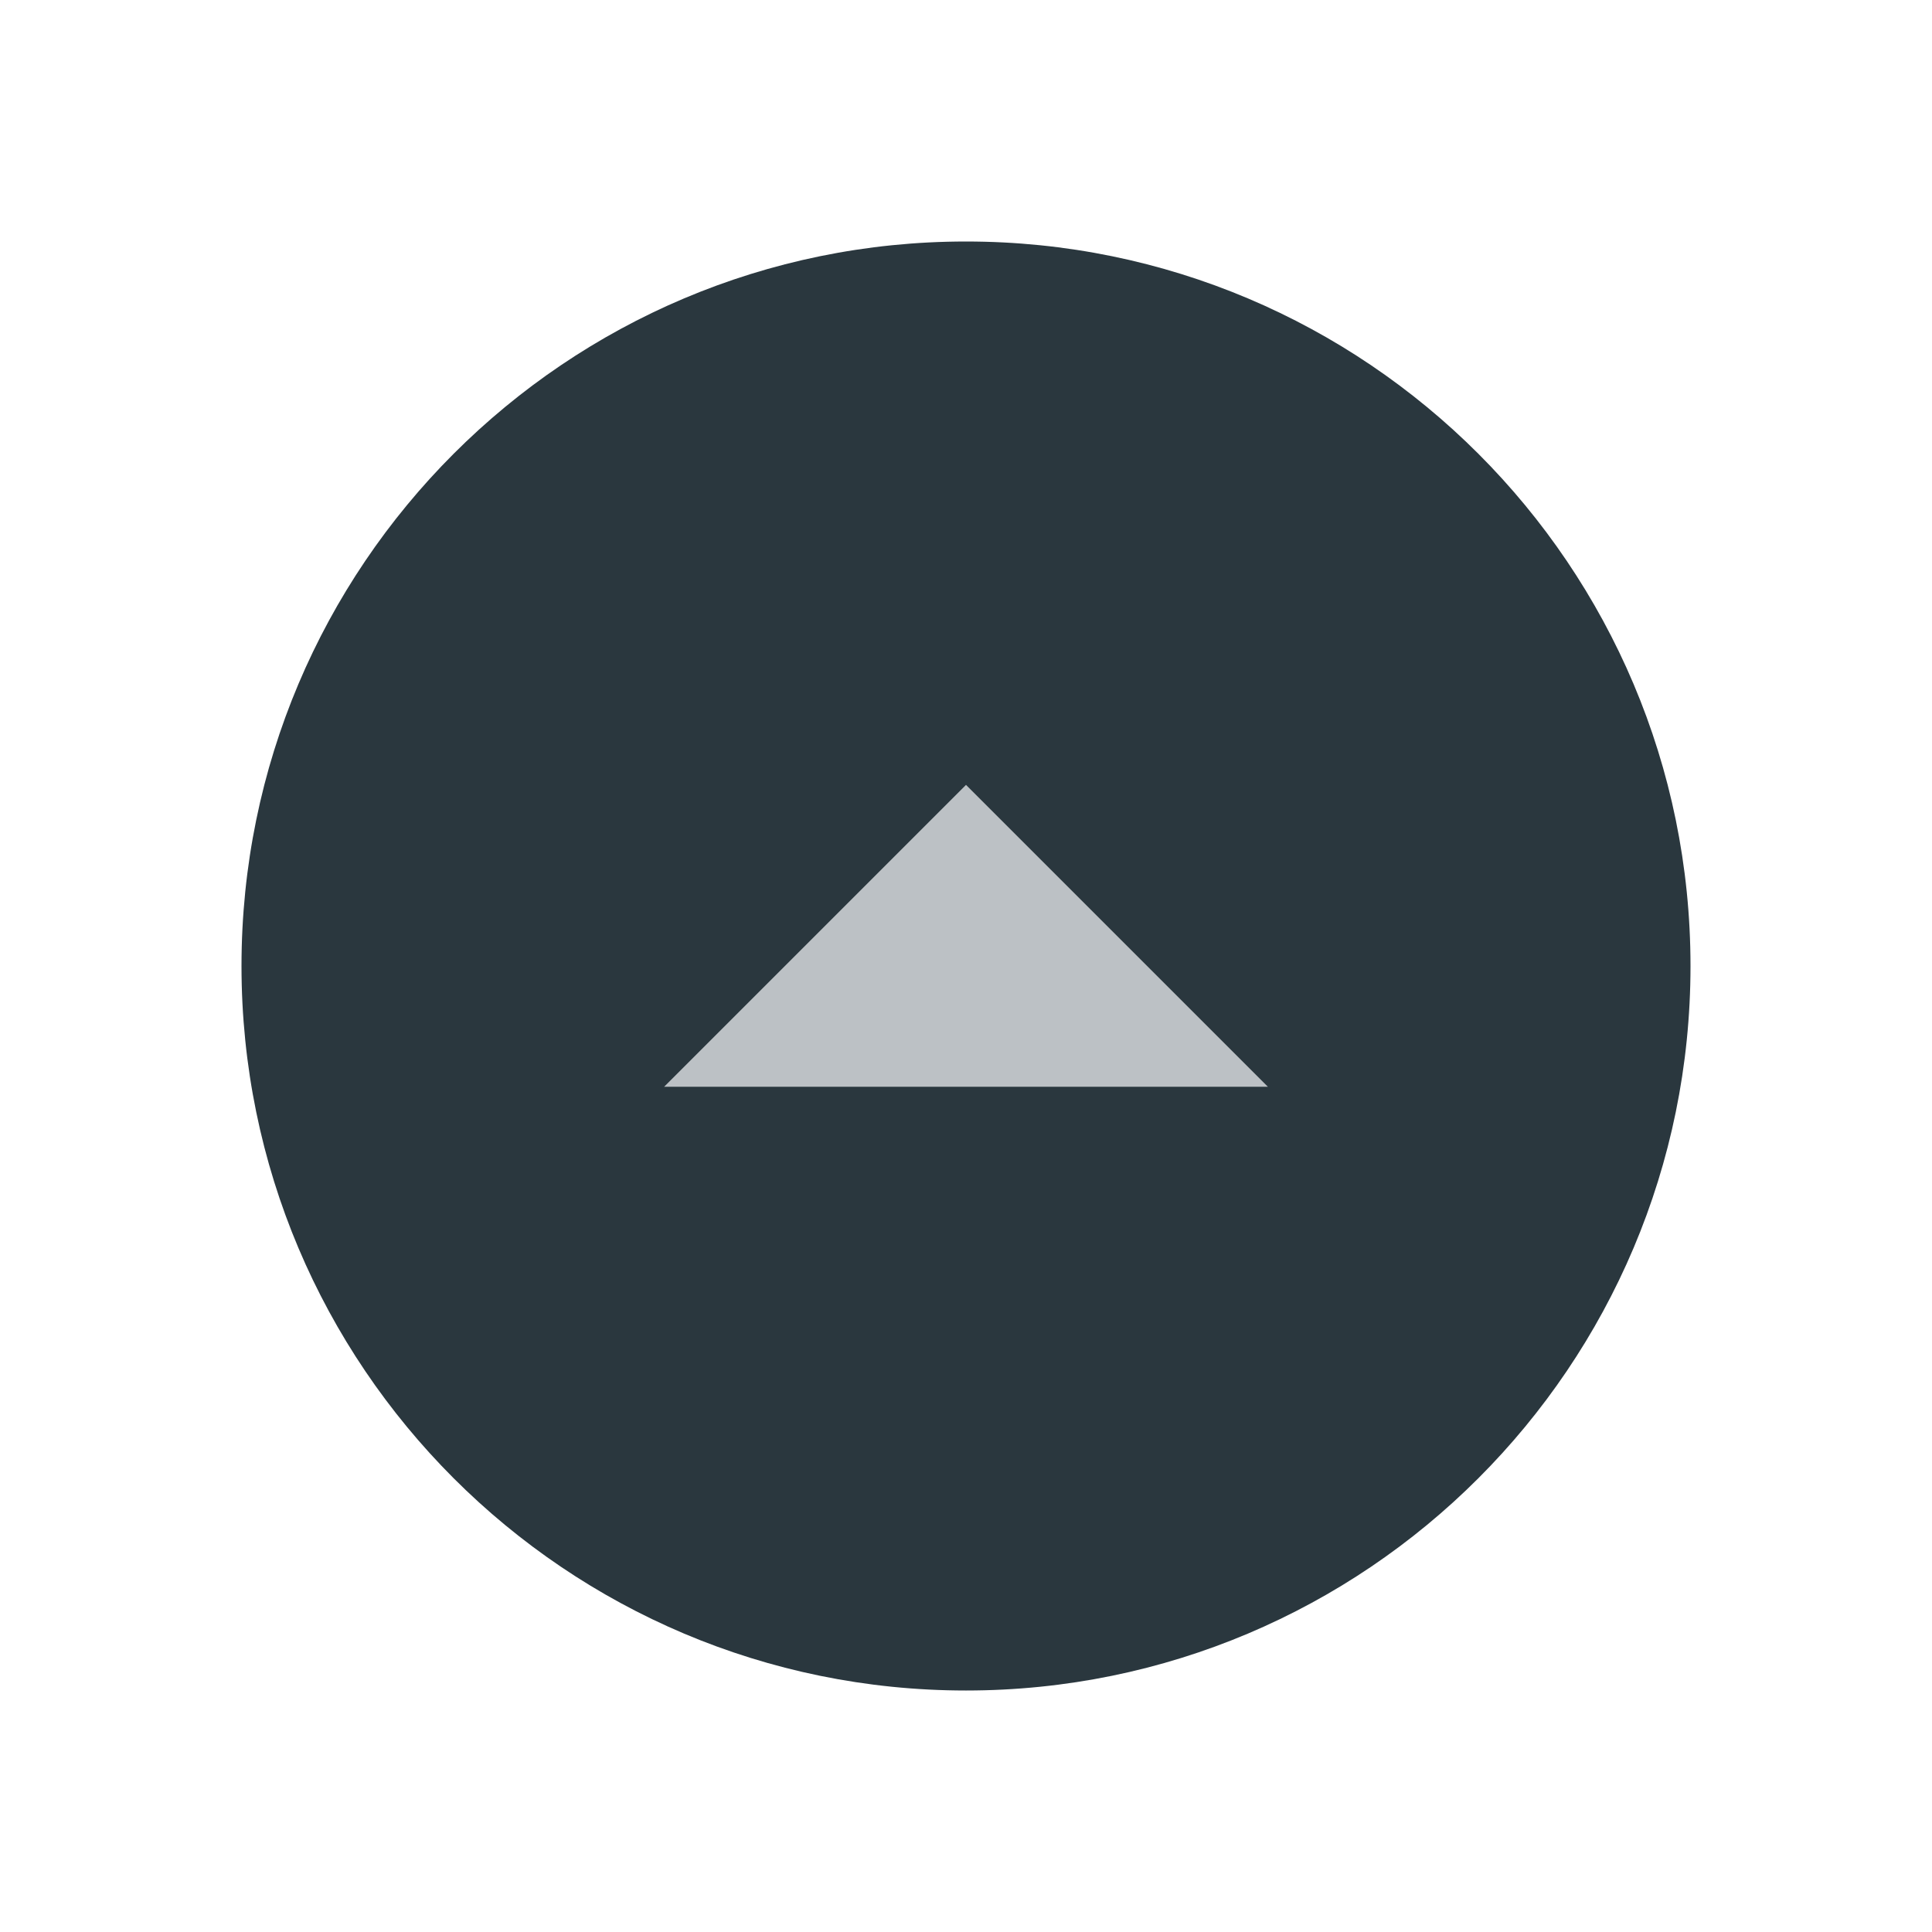
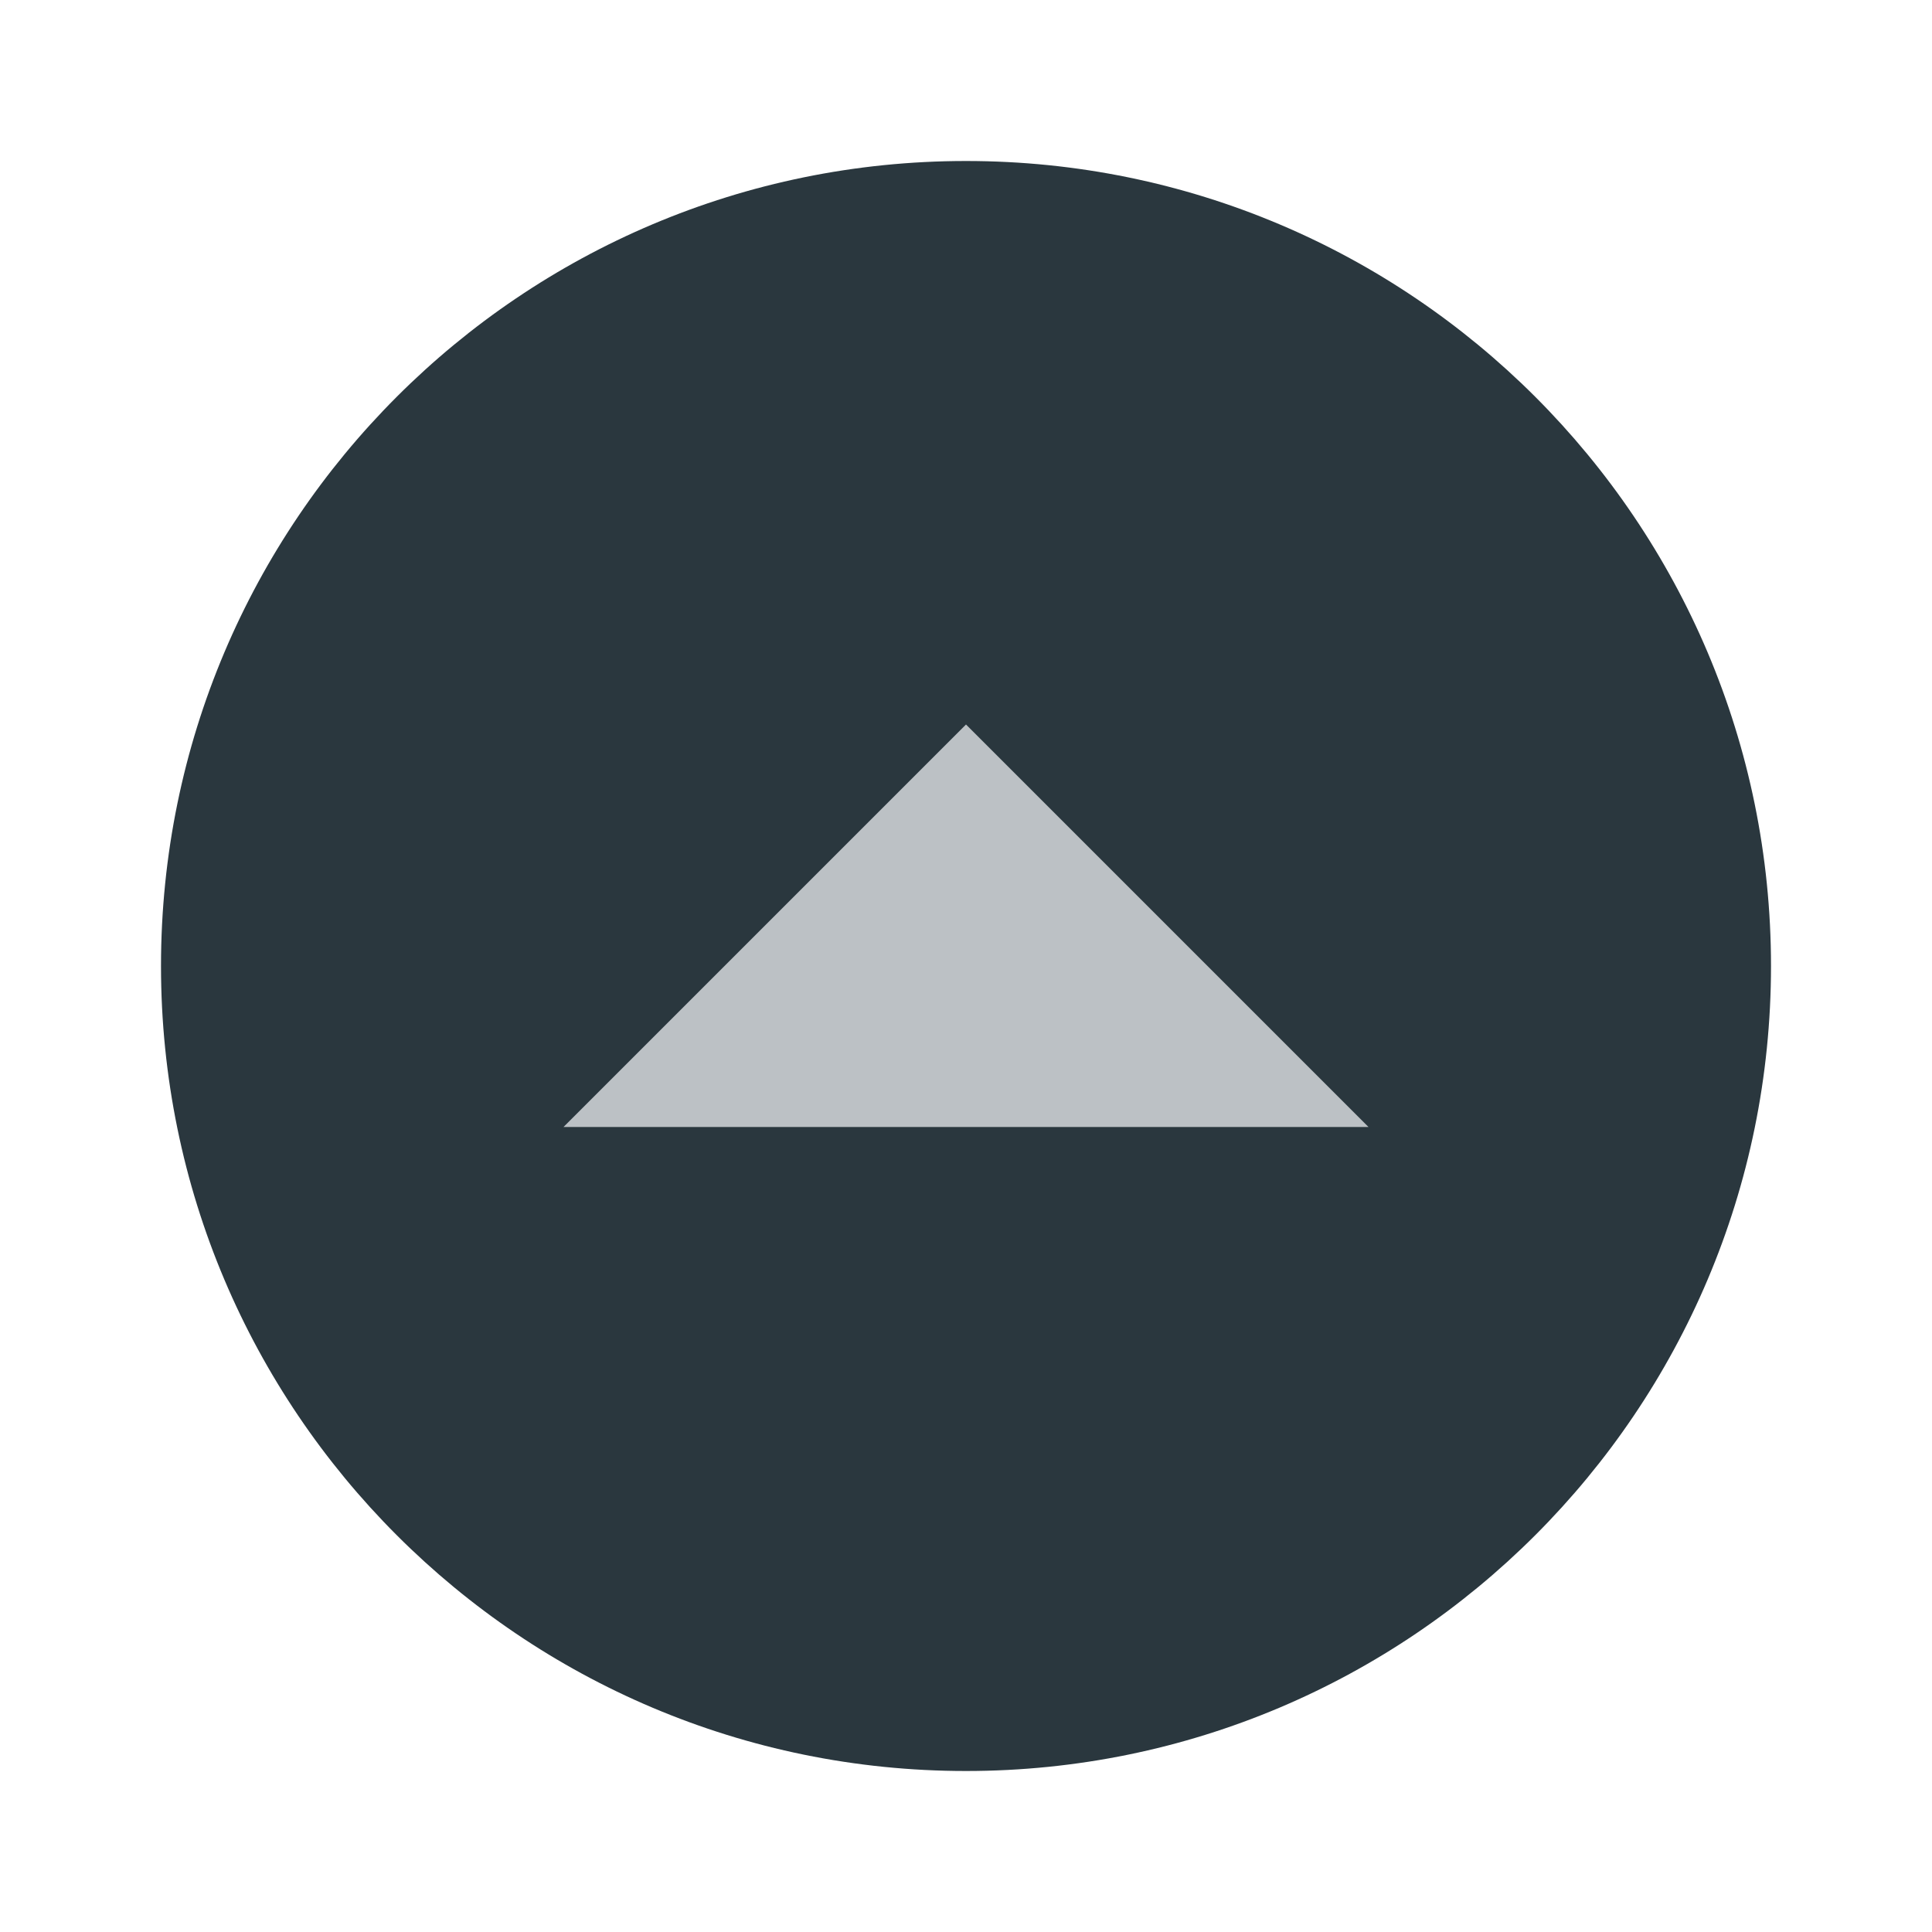
- <svg xmlns="http://www.w3.org/2000/svg" width="32" height="32" viewBox="0 0 32 32" id="svg4747" version="1.1">
+ <svg xmlns="http://www.w3.org/2000/svg" width="24" height="24" viewBox="0 0 24 24" id="svg4747" version="1.1">
  <defs id="defs4749" />
-   <g id="layer1" transform="translate(0,-1020.362)">
-     <circle style="opacity:1;fill:#2a373e;fill-opacity:1;fill-rule:evenodd;stroke:none;stroke-width:2;stroke-linecap:butt;stroke-linejoin:round;stroke-miterlimit:4;stroke-dasharray:none;stroke-dashoffset:478.437;stroke-opacity:1" id="path4134" cx="16" cy="1036.362" r="12" />
-     <circle style="opacity:1;fill:#eceff1;fill-opacity:0.1;fill-rule:evenodd;stroke:none;stroke-width:9.605;stroke-linecap:butt;stroke-linejoin:round;stroke-miterlimit:4;stroke-dasharray:none;stroke-dashoffset:478.437;stroke-opacity:0.75" id="path5326" cx="-13" cy="1036.362" r="12" />
-     <path style="fill:#eceff1;fill-opacity:0.75;fill-rule:evenodd;stroke:none;stroke-width:1px;stroke-linecap:butt;stroke-linejoin:miter;stroke-opacity:1" d="m 11,1038.362 10,0 -5,-5 z" id="path4347" />
+   <g id="layer1" transform="translate(0,-1028.362)">
+     <circle style="opacity:1;fill:#2a373e;fill-opacity:1;fill-rule:evenodd;stroke:none;stroke-width:2;stroke-linecap:butt;stroke-linejoin:round;stroke-miterlimit:4;stroke-dasharray:none;stroke-dashoffset:478.437;stroke-opacity:1" id="path4134" cx="12" cy="1040.362" r="10" />
+     <circle style="opacity:1;fill:#eceff1;fill-opacity:0.1;fill-rule:evenodd;stroke:none;stroke-width:9.605;stroke-linecap:butt;stroke-linejoin:round;stroke-miterlimit:4;stroke-dasharray:none;stroke-dashoffset:478.437;stroke-opacity:0.75" id="path5326" cx="-15" cy="1040.362" r="10" />
+     <path style="fill:#eceff1;fill-opacity:0.75;fill-rule:evenodd;stroke:none;stroke-width:1px;stroke-linecap:butt;stroke-linejoin:miter;stroke-opacity:1" d="m 7,1042.362 10,0 -5,-5 z" id="path4347" />
  </g>
</svg>
